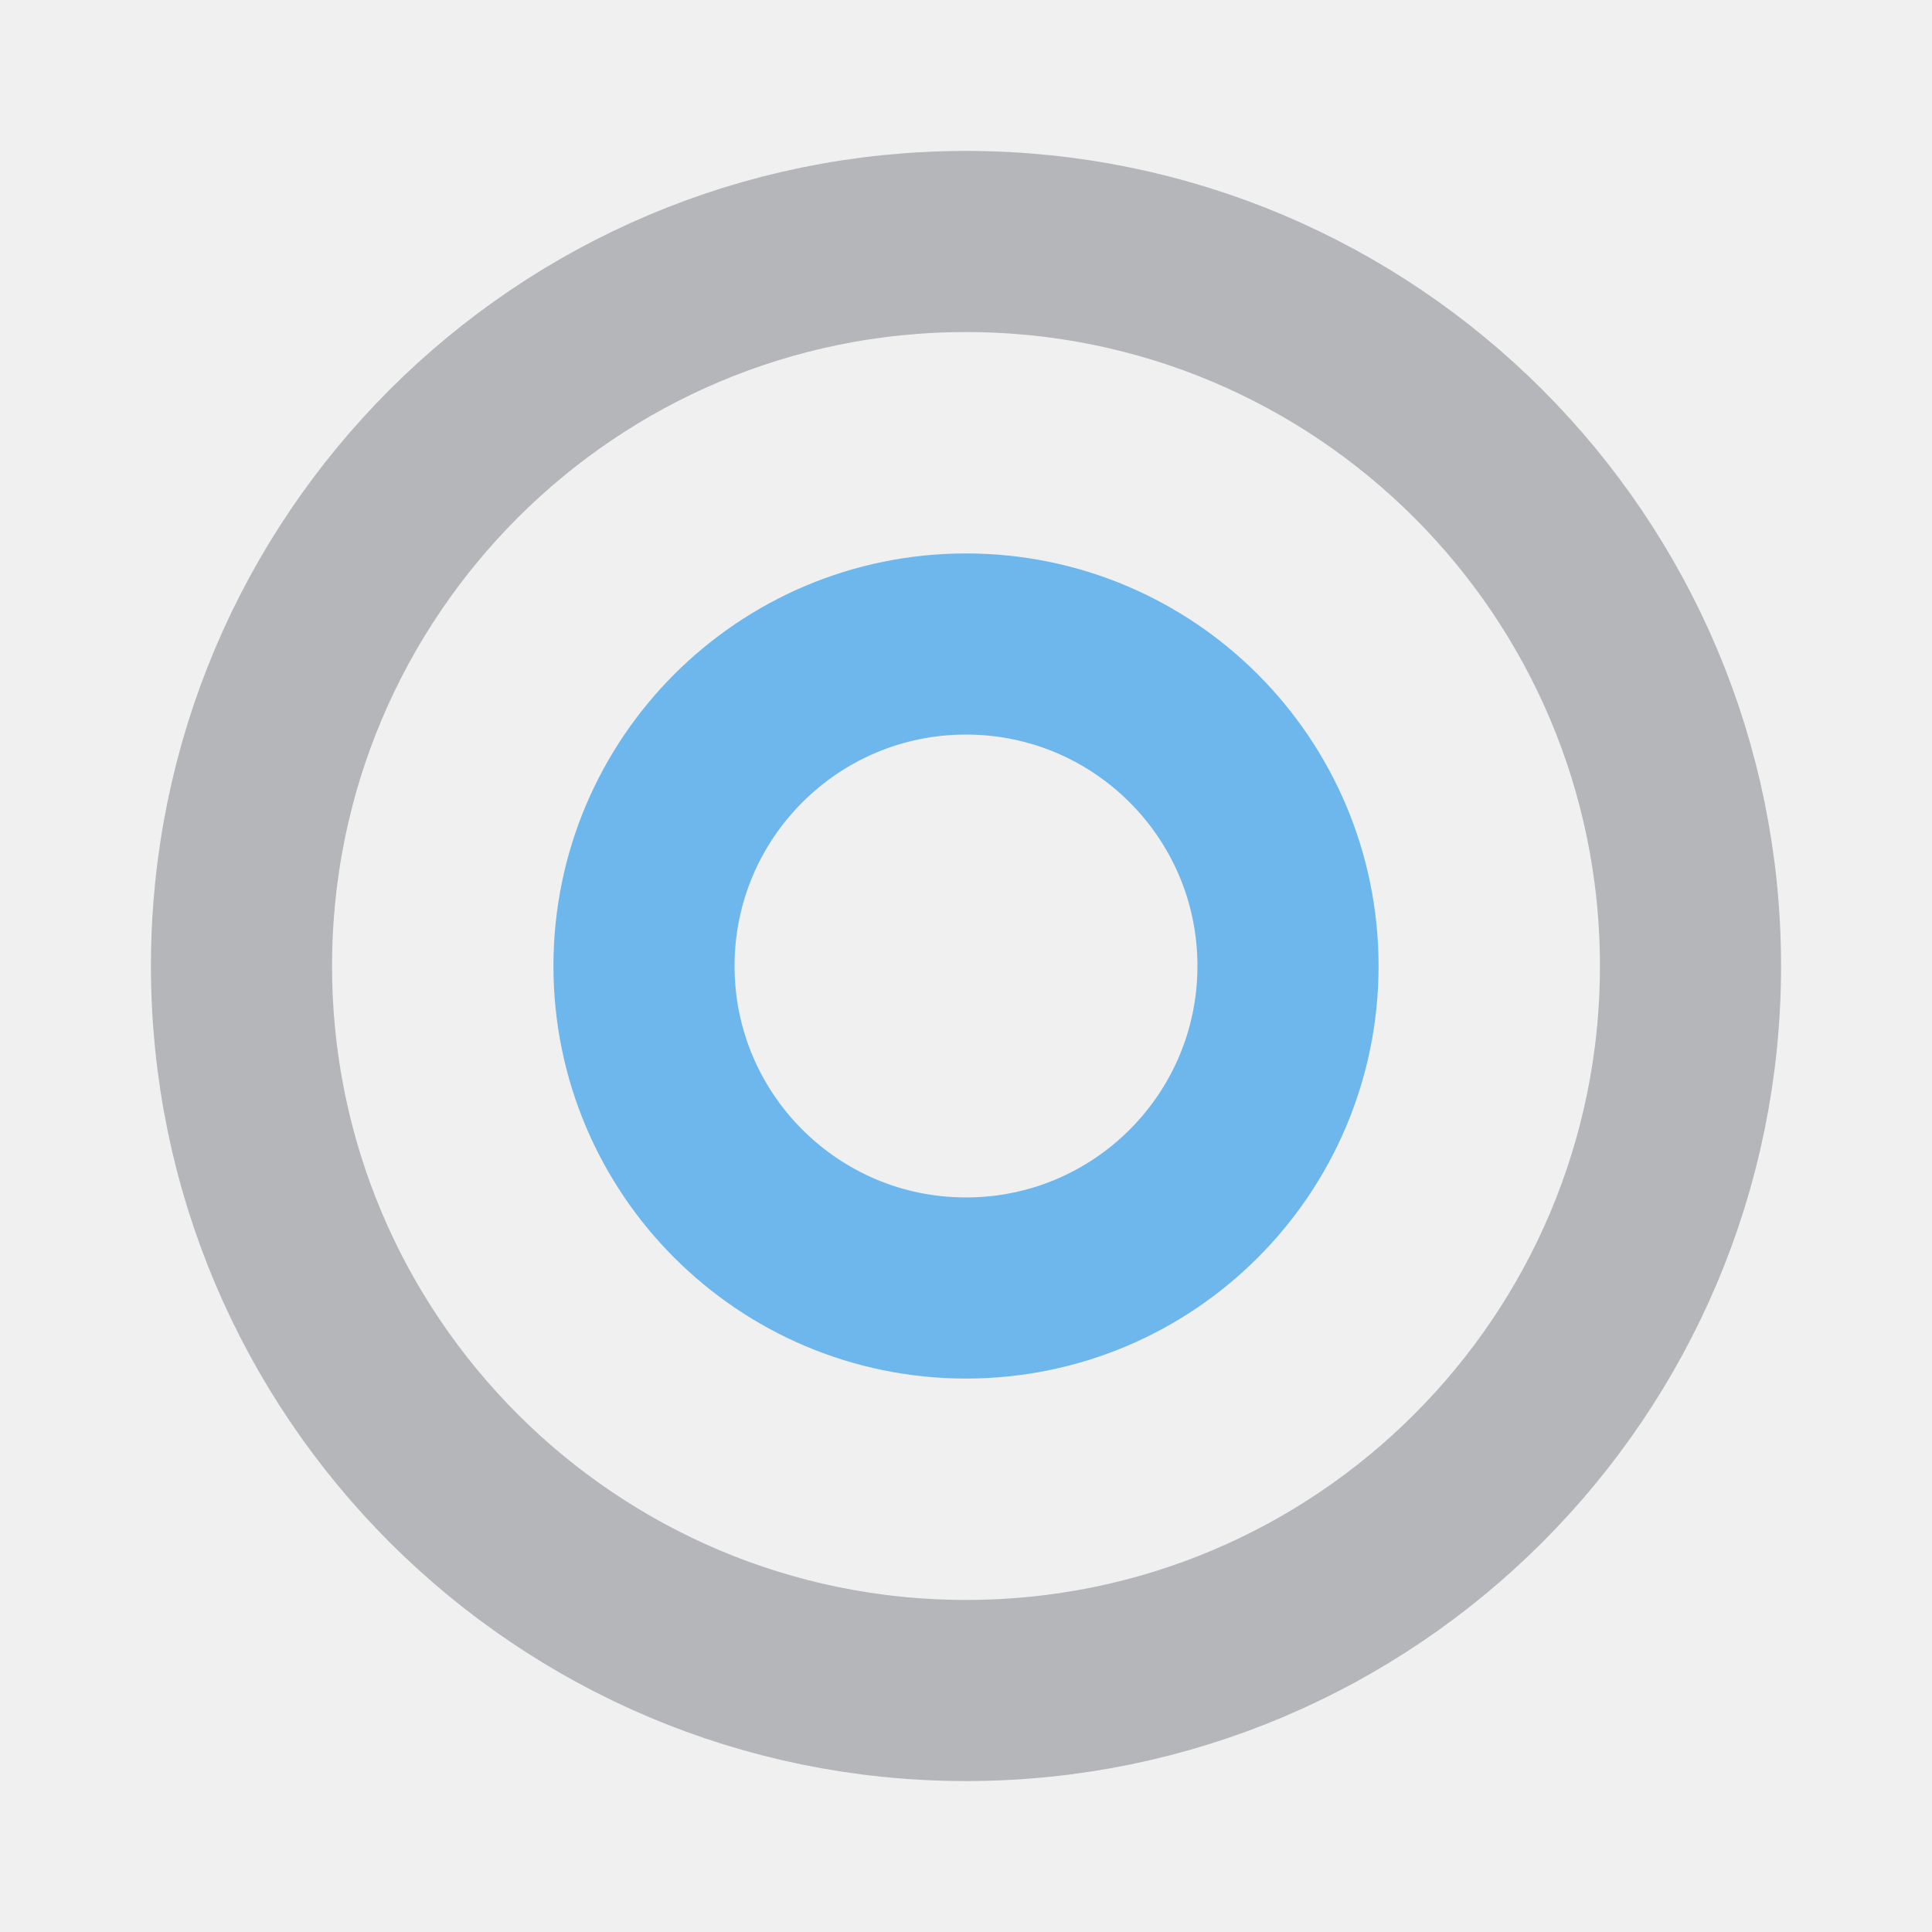
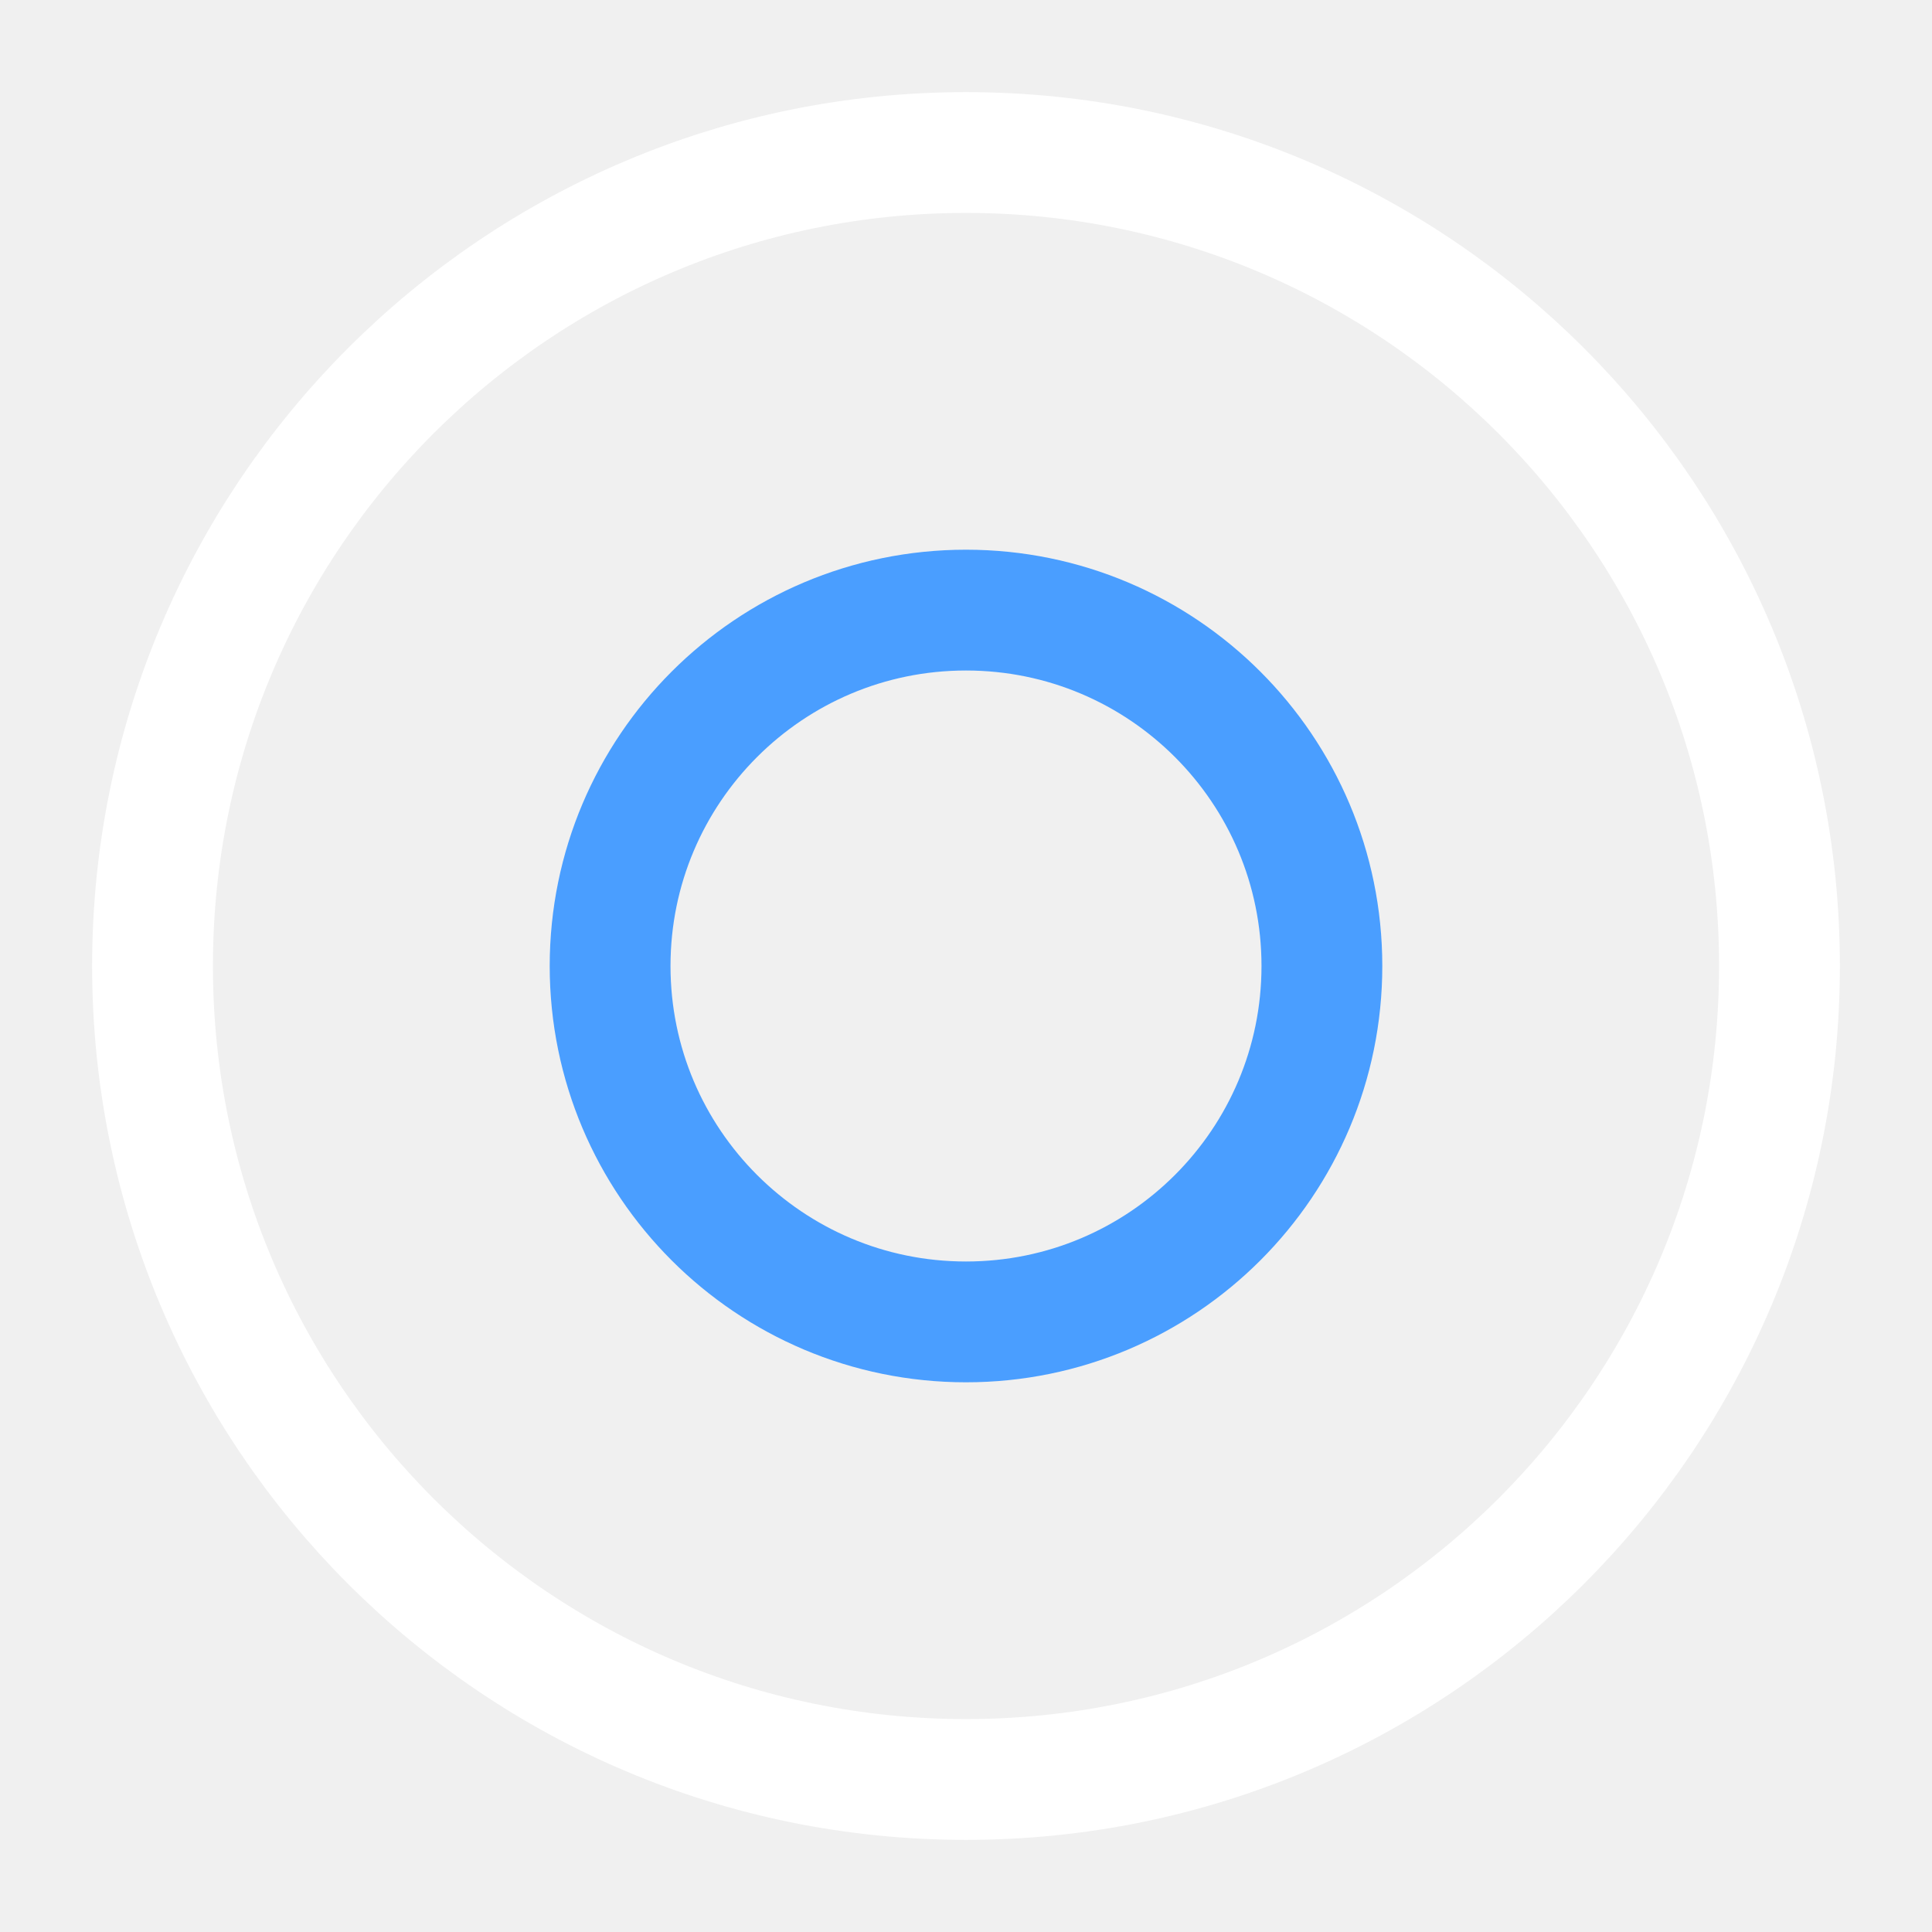
- <svg xmlns="http://www.w3.org/2000/svg" viewBox="0 0 24 24" width="64" height="64">
-   <circle cx="12" cy="12" r="9" stroke="#B4B6B9" stroke-width="2.25" fill="none" />
-   <circle cx="12" cy="12" r="4" stroke="#6DB7ED" stroke-width="2.25" fill="none" />
+ <svg xmlns="http://www.w3.org/2000/svg" width="16" height="16" viewBox="2.5 2.5 19 19" fill="none" stroke="#ffffff" stroke-width="1.188" stroke-linecap="round" stroke-linejoin="round">
+   <g>
+     <path d="M4 12a8 8 0 1 0 16 0a8 8 0 1 0-16 0" />
+     <path d="M8.5 12a3.5 3.5 0 1 0 7 0a3.5 3.5 0 1 0-7 0" stroke="#4a9eff" />
+   </g>
</svg>
